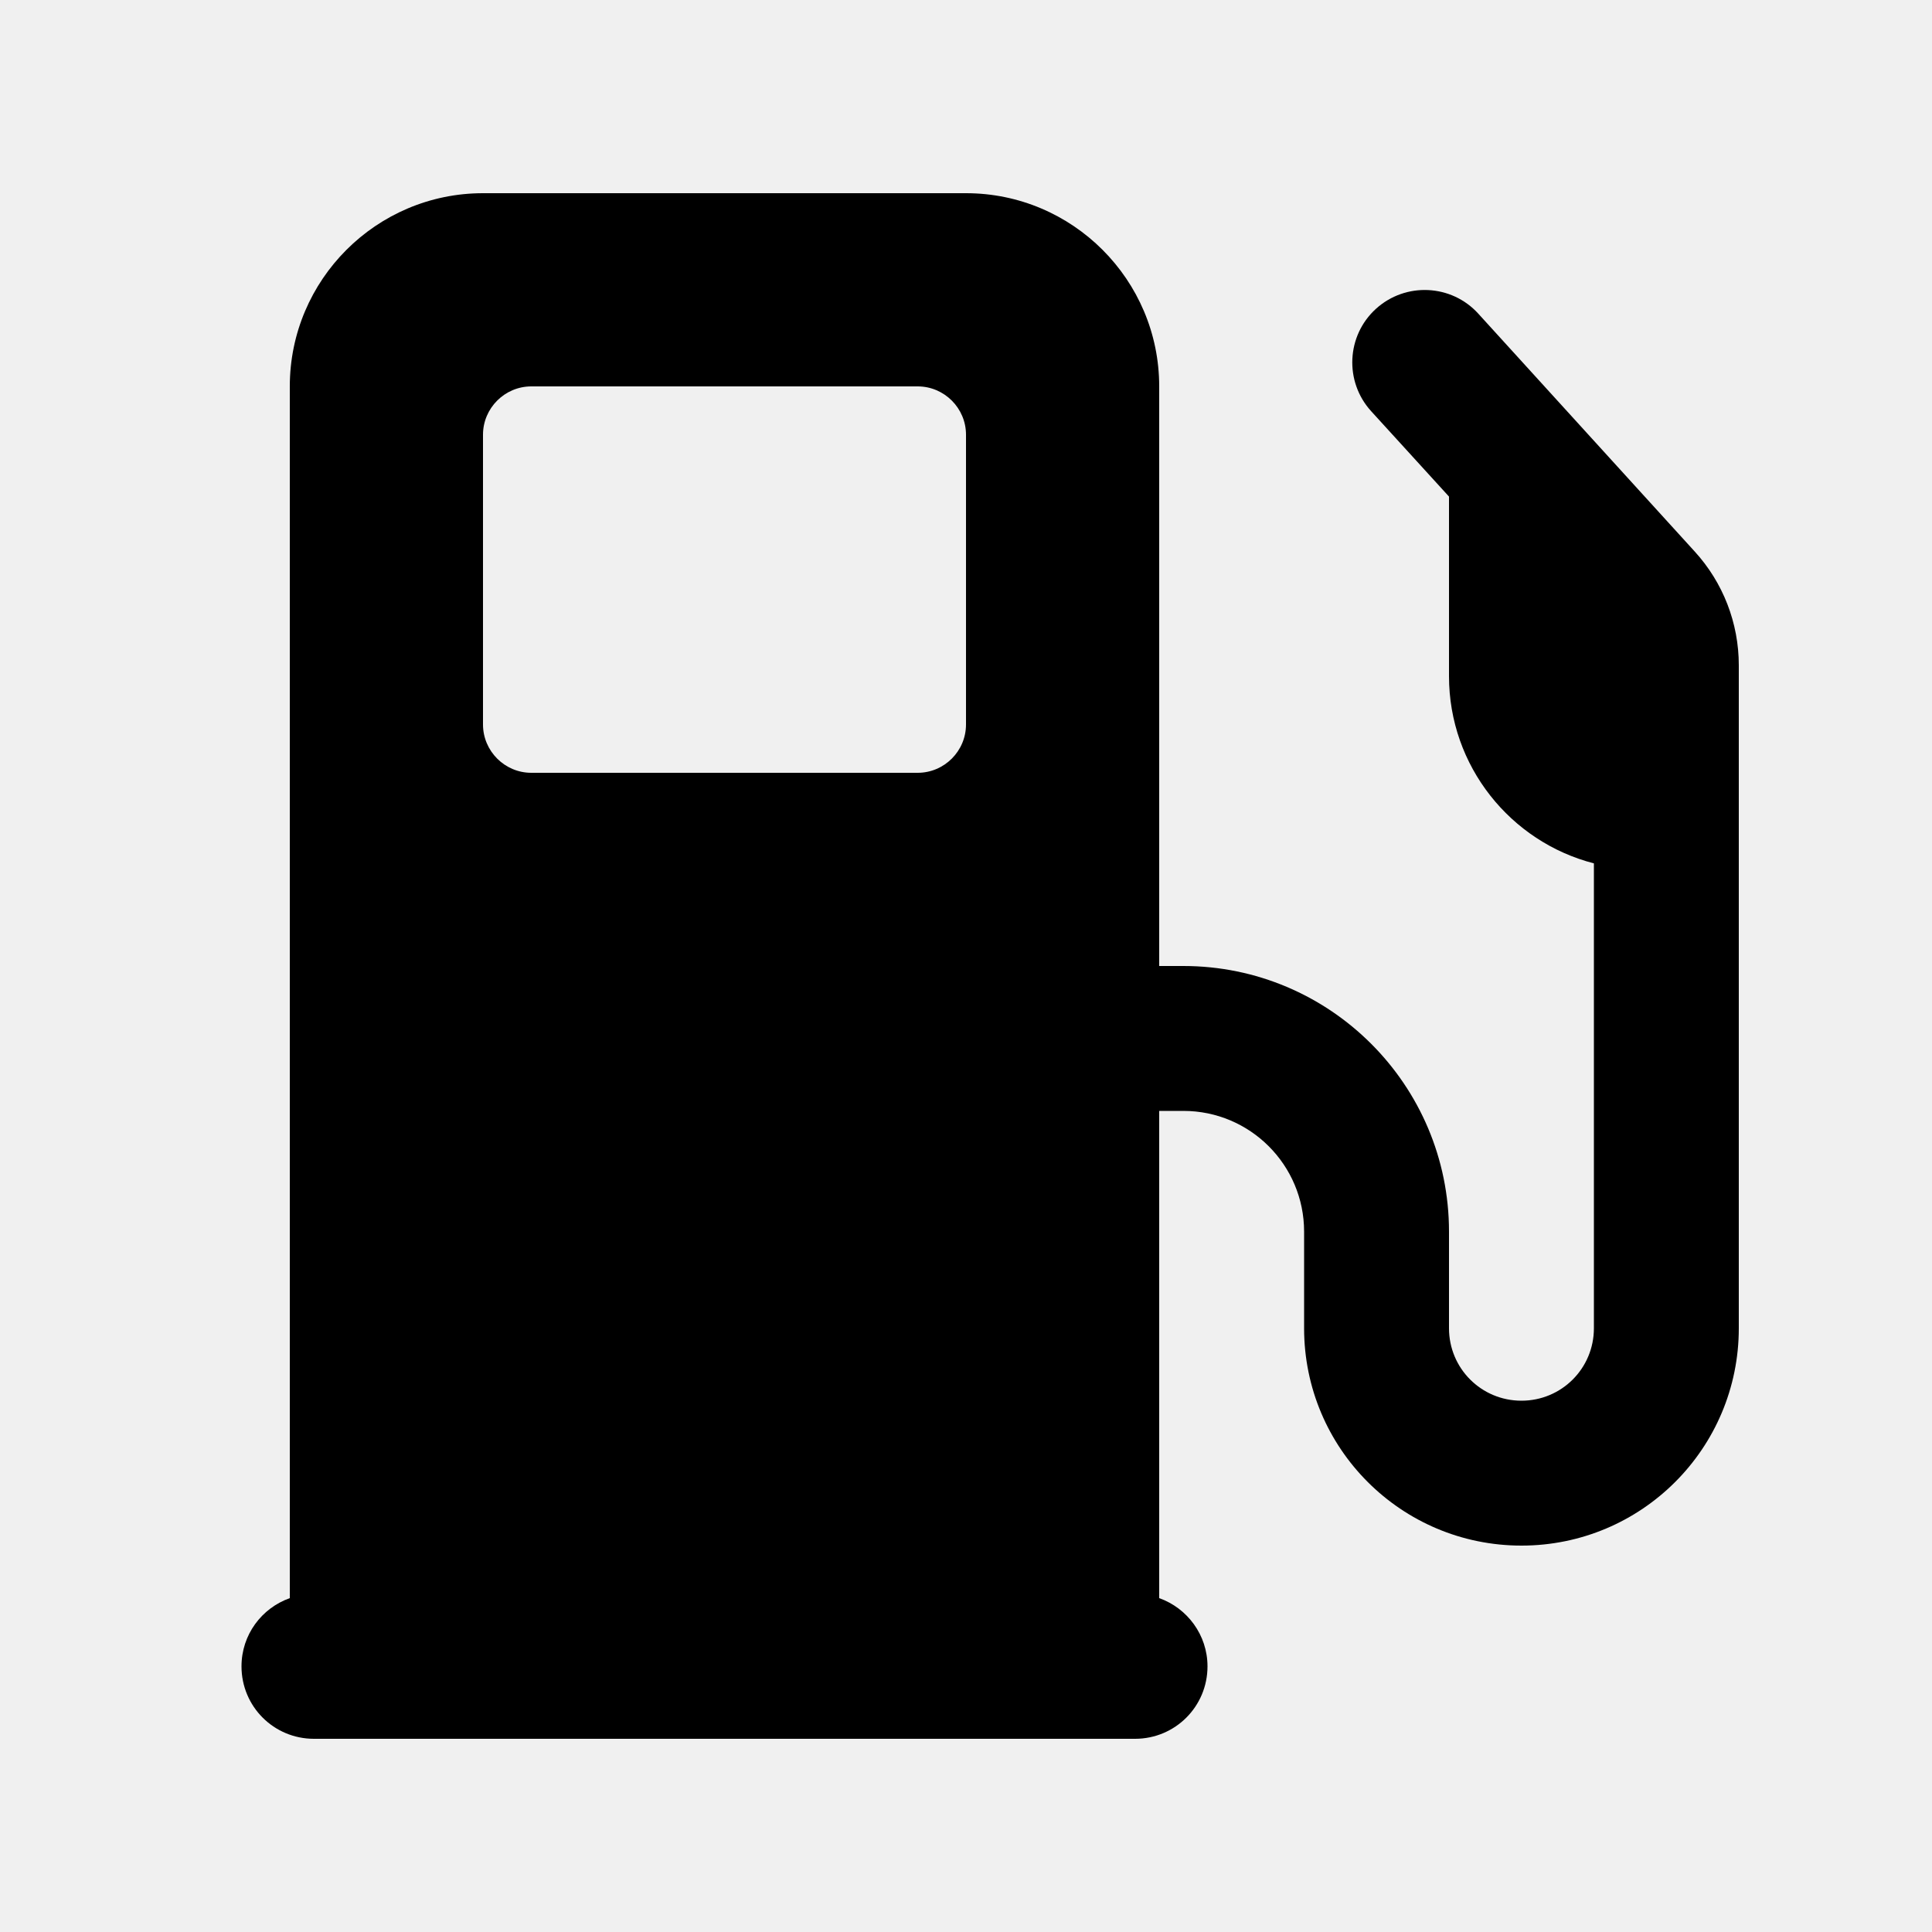
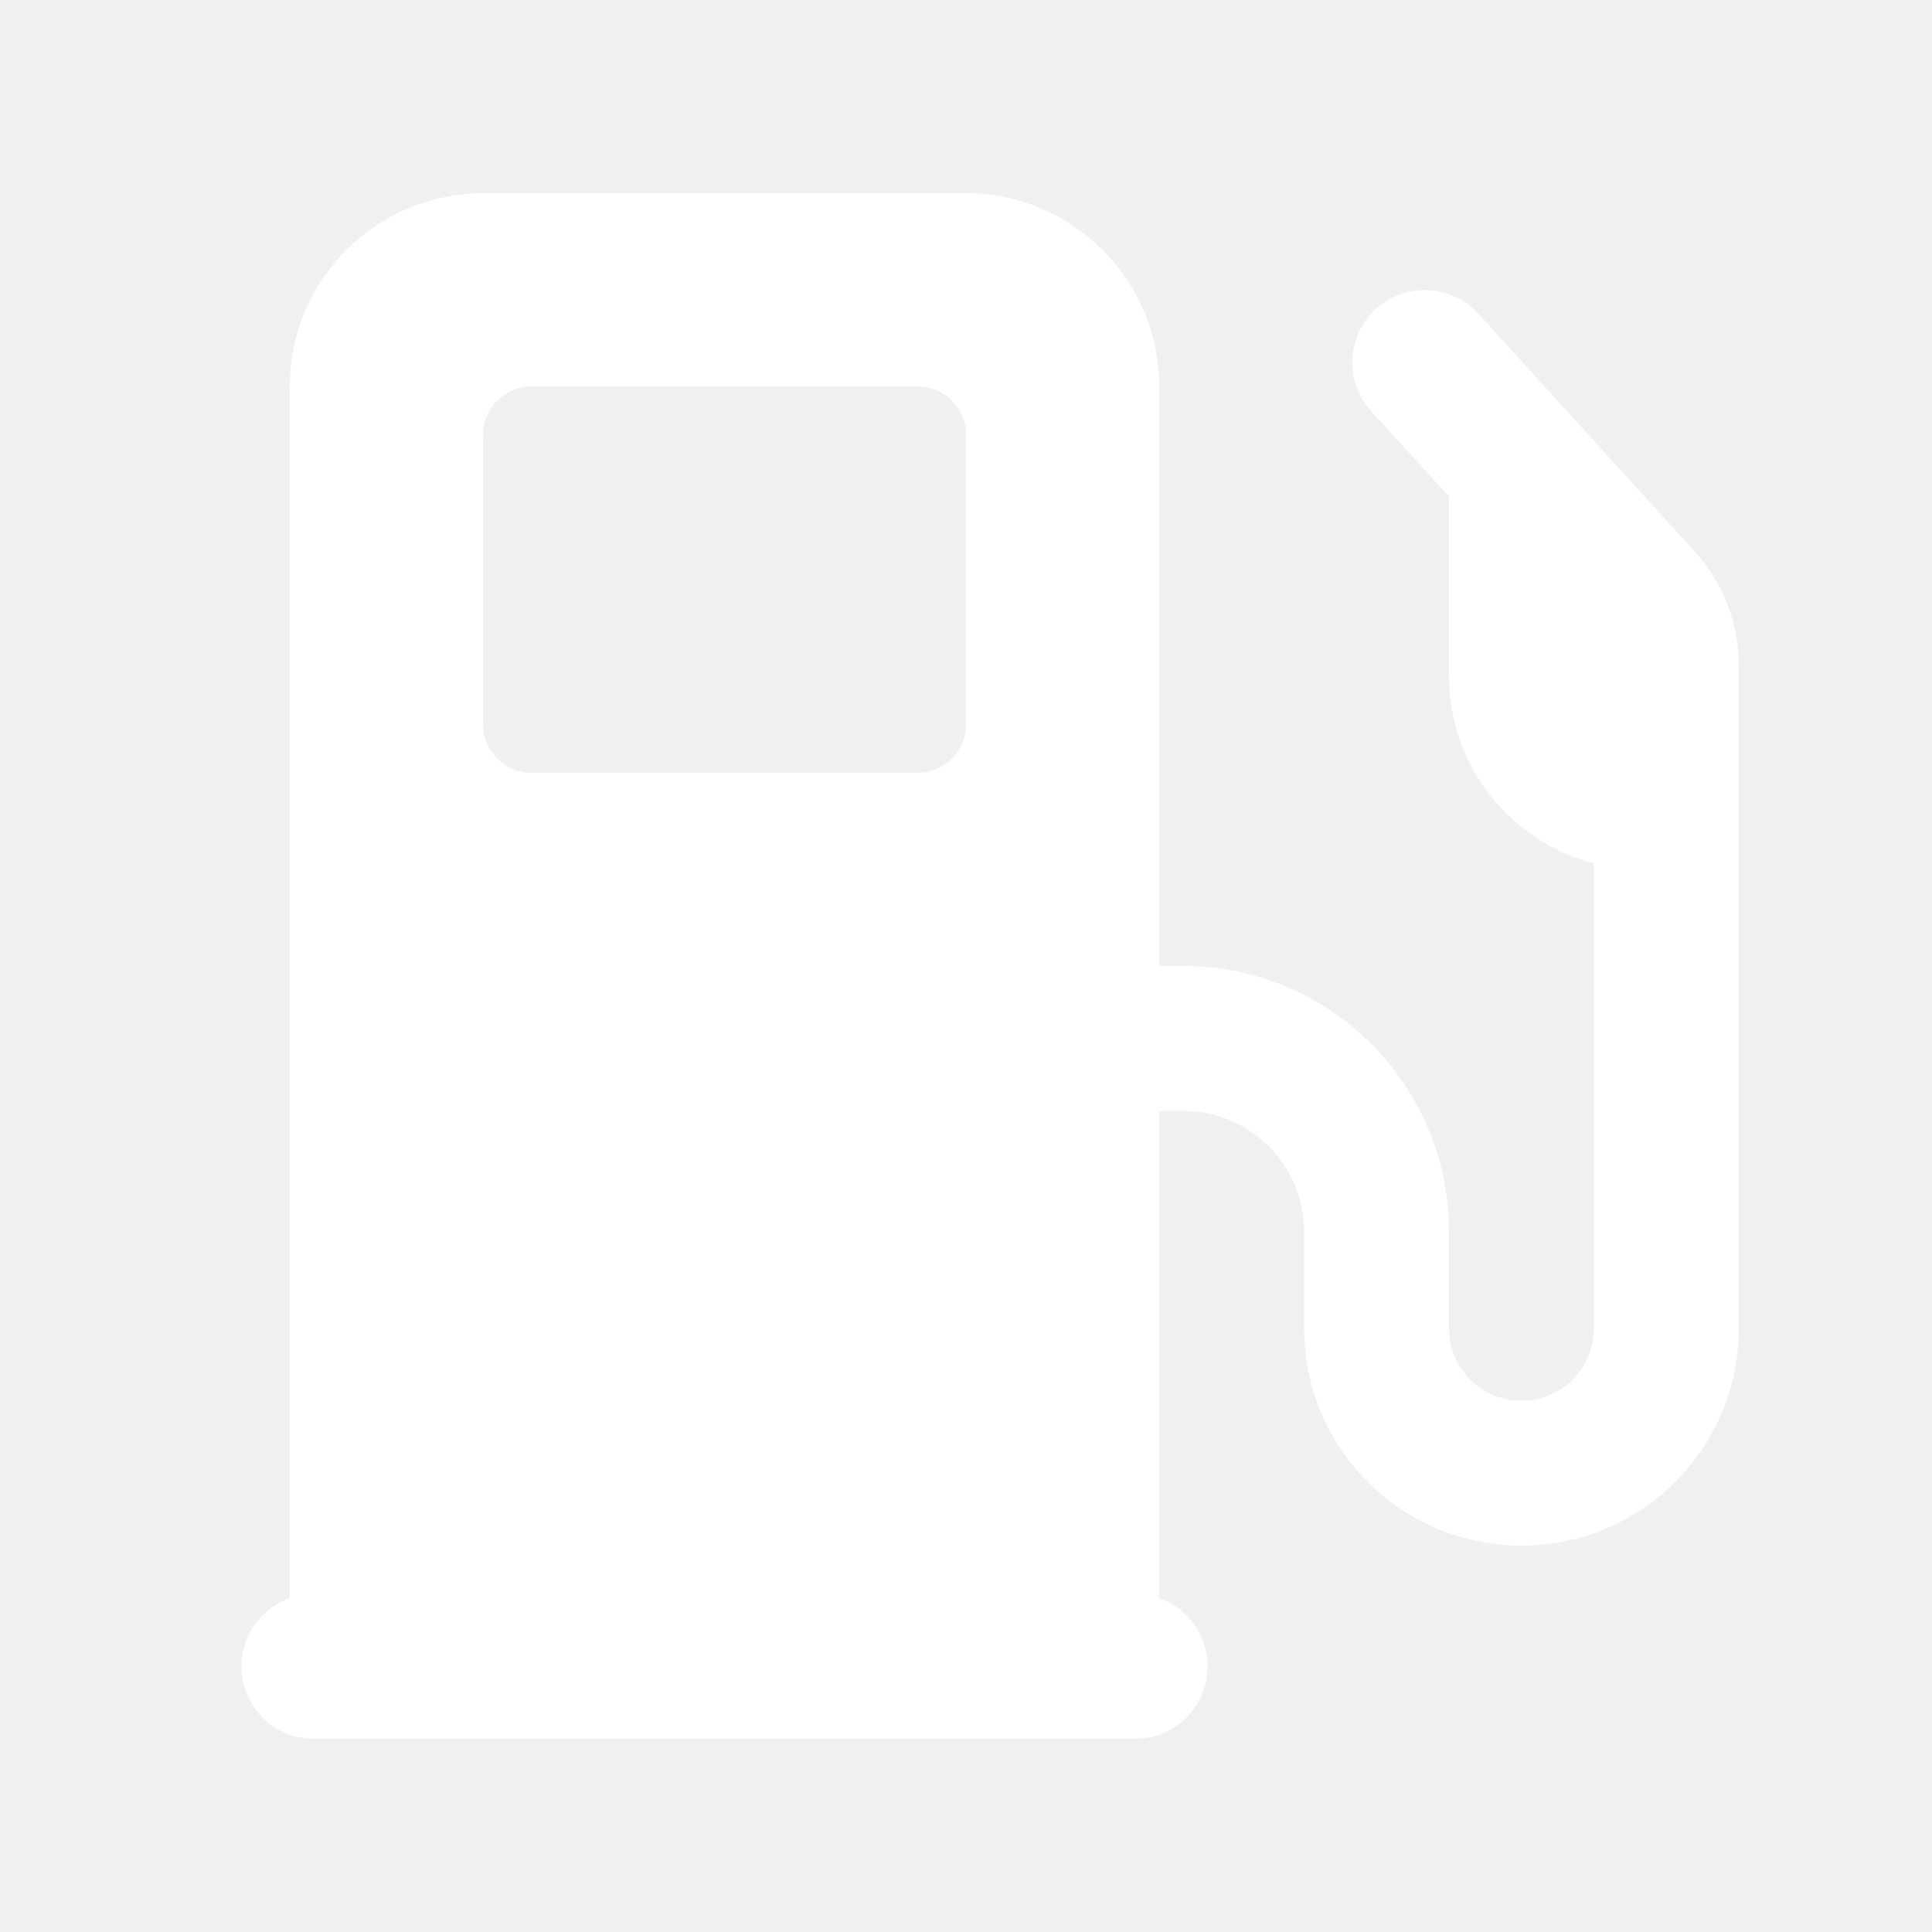
<svg xmlns="http://www.w3.org/2000/svg" viewBox="0 0 640 640">
-   <path d="M96 128C96 92.7 124.7 64 160 64L320 64C355.3 64 384 92.7 384 128L384 320L392 320C440.6 320 480 359.4 480 408L480 440C480 453.3 490.7 464 504 464C517.3 464 528 453.3 528 440L528 286C500.4 278.9 480 253.8 480 224L480 164.5L454.2 136.2C445.3 126.4 446 111.2 455.8 102.3C465.6 93.4 480.8 94.1 489.7 103.9L561.4 182.7C570.8 193 576 206.4 576 220.4L576 440C576 479.8 543.8 512 504 512C464.2 512 432 479.8 432 440L432 408C432 385.9 414.1 368 392 368L384 368L384 529.4C393.3 532.7 400 541.6 400 552C400 565.3 389.3 576 376 576L104 576C90.7 576 80 565.3 80 552C80 541.5 86.7 532.7 96 529.4L96 128zM160 144L160 240C160 248.8 167.2 256 176 256L304 256C312.8 256 320 248.8 320 240L320 144C320 135.2 312.8 128 304 128L176 128C167.2 128 160 135.2 160 144z" />
+   <path fill="white" d="M96 128C96 92.7 124.7 64 160 64L320 64C355.3 64 384 92.7 384 128L384 320L392 320C440.6 320 480 359.4 480 408L480 440C480 453.3 490.7 464 504 464C517.3 464 528 453.3 528 440L528 286C500.4 278.9 480 253.8 480 224L480 164.5L454.2 136.2C445.3 126.4 446 111.2 455.8 102.3C465.6 93.4 480.8 94.1 489.7 103.9L561.4 182.7C570.8 193 576 206.4 576 220.4L576 440C576 479.8 543.8 512 504 512C464.2 512 432 479.8 432 440L432 408C432 385.9 414.1 368 392 368L384 368L384 529.4C393.3 532.7 400 541.6 400 552C400 565.3 389.3 576 376 576L104 576C90.7 576 80 565.3 80 552C80 541.5 86.7 532.7 96 529.4L96 128zM160 144L160 240C160 248.8 167.2 256 176 256L304 256C312.8 256 320 248.8 320 240L320 144C320 135.2 312.8 128 304 128L176 128C167.2 128 160 135.2 160 144z" />
</svg>
